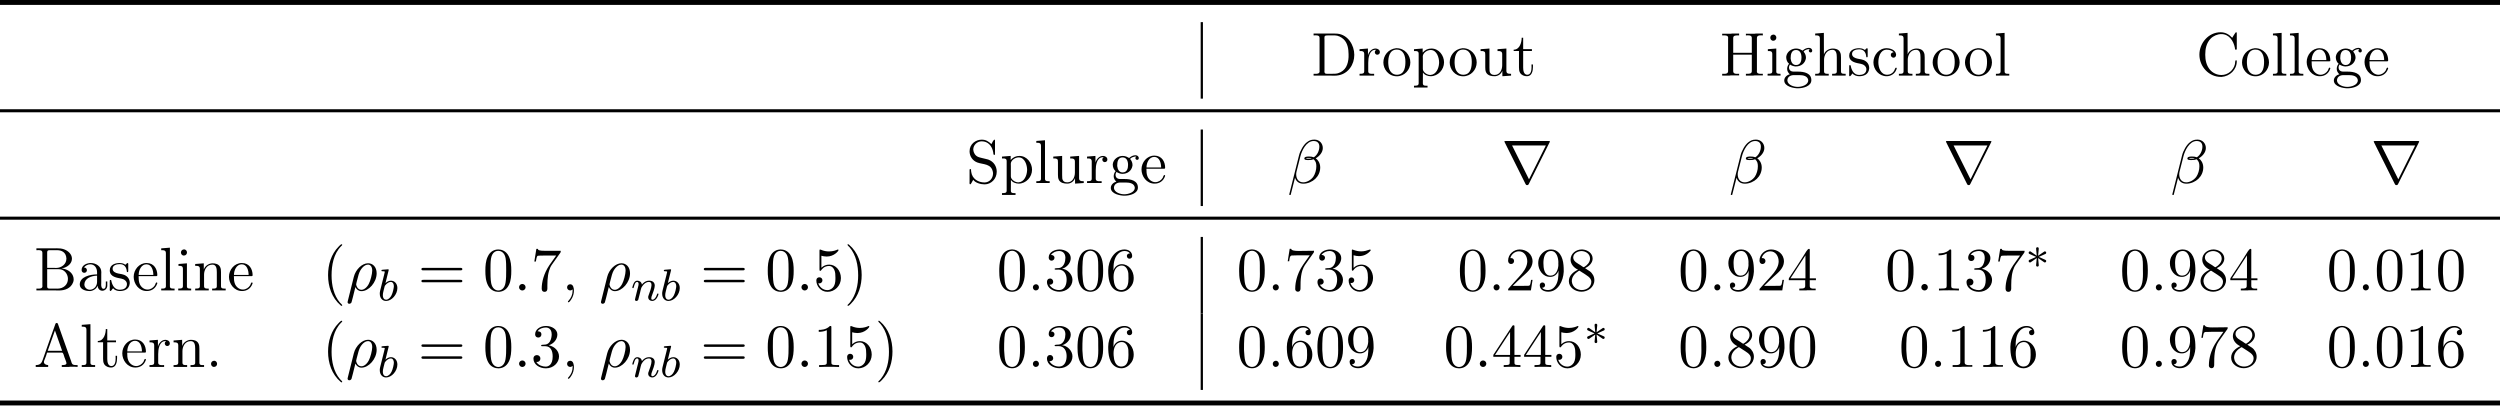
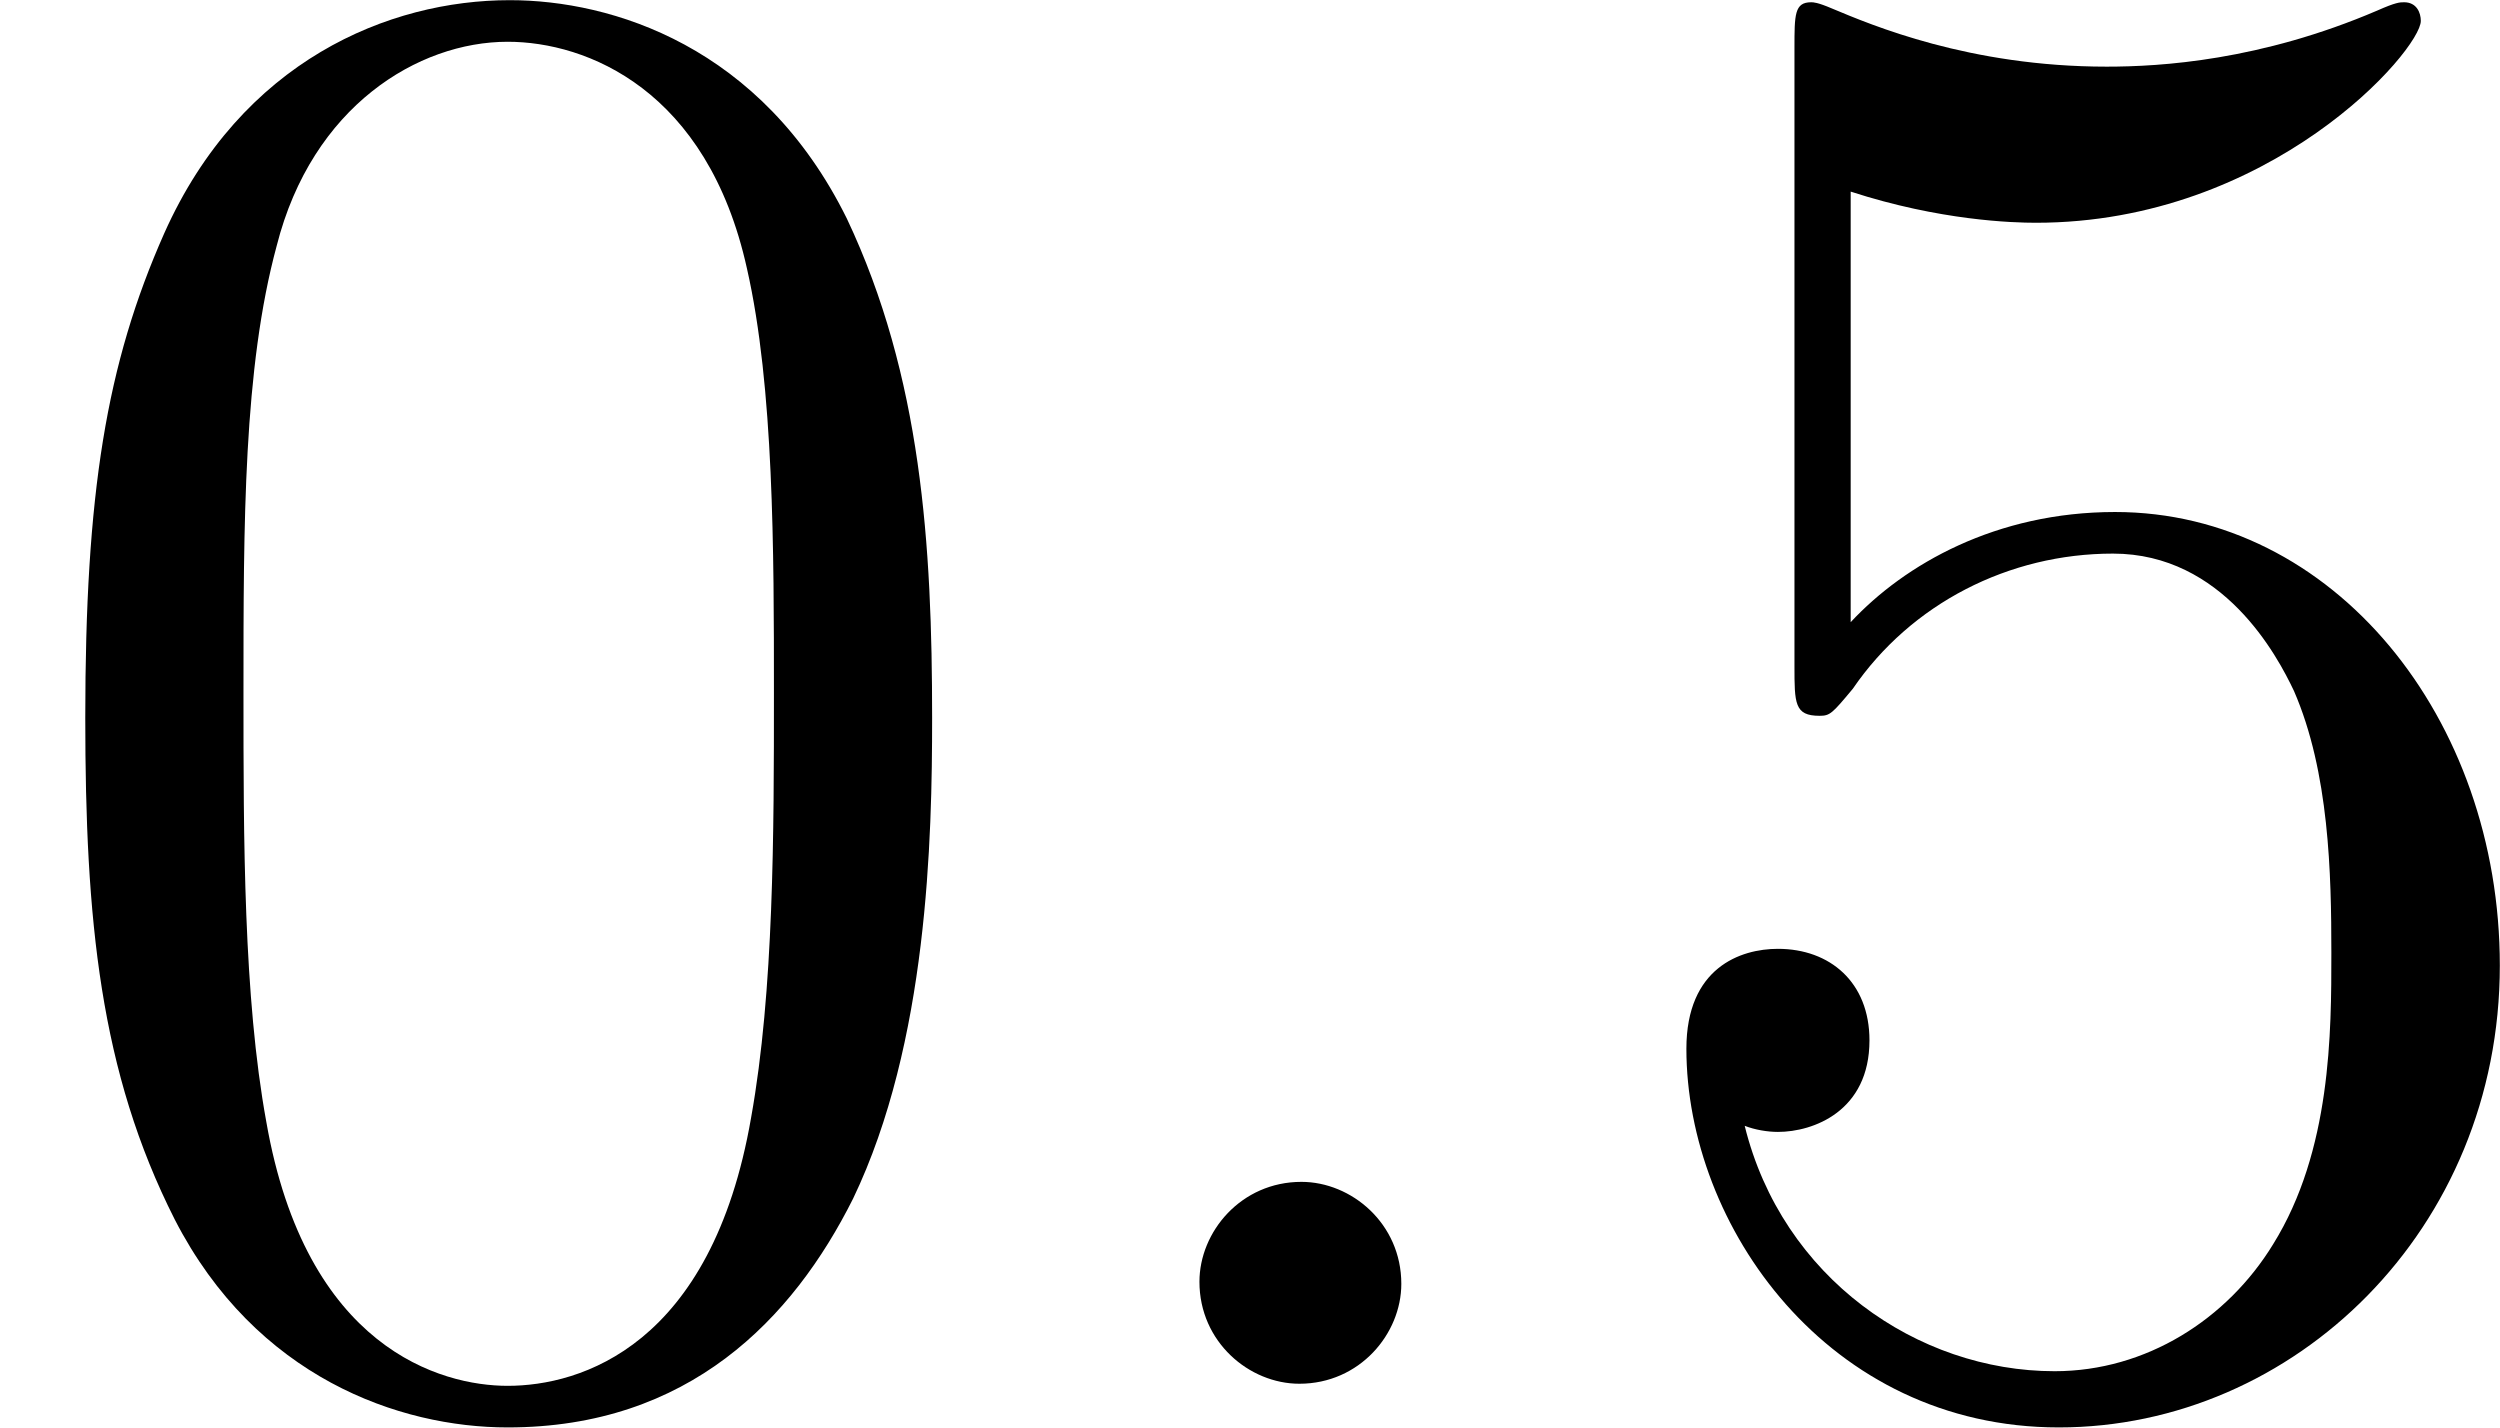
- <svg xmlns="http://www.w3.org/2000/svg" xmlns:xlink="http://www.w3.org/1999/xlink" version="1.1" width="442.786pt" height="71.809pt" viewBox="0 78.341 442.786 71.809">
+ <svg xmlns="http://www.w3.org/2000/svg" xmlns:xlink="http://www.w3.org/1999/xlink" version="1.1" width="14.365pt" height="8.201pt" viewBox="47.811 150.684 14.365 8.201">
  <defs>
-     <path id="g10-3" d="M3.292-1.052C3.363-1.004 3.387-1.004 3.427-1.004C3.555-1.004 3.666-1.108 3.666-1.251C3.666-1.403 3.587-1.435 3.467-1.49C2.933-1.737 2.742-1.825 2.351-1.985L3.284-2.407C3.347-2.431 3.499-2.503 3.563-2.527C3.642-2.574 3.666-2.654 3.666-2.726C3.666-2.821 3.618-2.973 3.379-2.973L2.232-2.192L2.343-3.371C2.359-3.507 2.343-3.706 2.112-3.706C1.969-3.706 1.857-3.587 1.881-3.475V-3.379L1.993-2.192L.933-2.925C.861-2.973 .837-2.973 .797-2.973C.669-2.973 .558-2.869 .558-2.726C.558-2.574 .638-2.542 .757-2.487C1.291-2.24 1.482-2.152 1.873-1.993L.94-1.57C.877-1.546 .725-1.474 .662-1.451C.582-1.403 .558-1.323 .558-1.251C.558-1.108 .669-1.004 .797-1.004C.861-1.004 .877-1.004 1.076-1.148L1.993-1.785L1.873-.502C1.873-.343 2.008-.271 2.112-.271S2.351-.343 2.351-.502C2.351-.582 2.319-.837 2.311-.933C2.279-1.203 2.256-1.506 2.232-1.785L3.292-1.052Z" />
-     <path id="g28-48" d="M5.018-3.491C5.018-4.364 4.964-5.236 4.582-6.044C4.08-7.091 3.185-7.265 2.727-7.265C2.073-7.265 1.276-6.982 .829-5.967C.48-5.215 .425-4.364 .425-3.491C.425-2.673 .469-1.691 .916-.862C1.385 .022 2.182 .24 2.716 .24C3.305 .24 4.135 .011 4.615-1.025C4.964-1.778 5.018-2.629 5.018-3.491ZM2.716 0C2.291 0 1.647-.273 1.451-1.32C1.331-1.975 1.331-2.978 1.331-3.622C1.331-4.32 1.331-5.04 1.418-5.629C1.625-6.927 2.444-7.025 2.716-7.025C3.076-7.025 3.796-6.829 4.004-5.749C4.113-5.138 4.113-4.309 4.113-3.622C4.113-2.804 4.113-2.062 3.993-1.364C3.829-.327 3.207 0 2.716 0Z" />
-     <path id="g28-49" d="M3.207-6.982C3.207-7.244 3.207-7.265 2.956-7.265C2.28-6.567 1.32-6.567 .971-6.567V-6.229C1.189-6.229 1.833-6.229 2.4-6.513V-.862C2.4-.469 2.367-.338 1.385-.338H1.036V0C1.418-.033 2.367-.033 2.804-.033S4.189-.033 4.571 0V-.338H4.222C3.24-.338 3.207-.458 3.207-.862V-6.982Z" />
-     <path id="g28-51" d="M3.164-3.84C4.058-4.135 4.691-4.898 4.691-5.76C4.691-6.655 3.731-7.265 2.684-7.265C1.582-7.265 .753-6.611 .753-5.782C.753-5.422 .993-5.215 1.309-5.215C1.647-5.215 1.865-5.455 1.865-5.771C1.865-6.316 1.353-6.316 1.189-6.316C1.527-6.851 2.247-6.993 2.64-6.993C3.087-6.993 3.687-6.753 3.687-5.771C3.687-5.64 3.665-5.007 3.382-4.527C3.055-4.004 2.684-3.971 2.411-3.96C2.324-3.949 2.062-3.927 1.985-3.927C1.898-3.916 1.822-3.905 1.822-3.796C1.822-3.676 1.898-3.676 2.084-3.676H2.564C3.458-3.676 3.862-2.935 3.862-1.865C3.862-.382 3.109-.065 2.629-.065C2.16-.065 1.342-.251 .96-.895C1.342-.84 1.68-1.08 1.68-1.495C1.68-1.887 1.385-2.105 1.069-2.105C.807-2.105 .458-1.953 .458-1.473C.458-.48 1.473 .24 2.662 .24C3.993 .24 4.985-.753 4.985-1.865C4.985-2.76 4.298-3.611 3.164-3.84Z" />
-     <path id="g28-52" d="M3.207-1.8V-.851C3.207-.458 3.185-.338 2.378-.338H2.149V0C2.596-.033 3.164-.033 3.622-.033S4.658-.033 5.105 0V-.338H4.876C4.069-.338 4.047-.458 4.047-.851V-1.8H5.138V-2.138H4.047V-7.102C4.047-7.32 4.047-7.385 3.873-7.385C3.775-7.385 3.742-7.385 3.655-7.255L.305-2.138V-1.8H3.207ZM3.273-2.138H.611L3.273-6.207V-2.138Z" />
-     <path id="g28-53" d="M4.898-2.193C4.898-3.491 4.004-4.582 2.825-4.582C2.302-4.582 1.833-4.407 1.44-4.025V-6.153C1.658-6.087 2.018-6.011 2.367-6.011C3.709-6.011 4.473-7.004 4.473-7.145C4.473-7.211 4.44-7.265 4.364-7.265C4.353-7.265 4.331-7.265 4.276-7.233C4.058-7.135 3.524-6.916 2.793-6.916C2.356-6.916 1.855-6.993 1.342-7.222C1.255-7.255 1.233-7.255 1.211-7.255C1.102-7.255 1.102-7.167 1.102-6.993V-3.764C1.102-3.567 1.102-3.48 1.255-3.48C1.331-3.48 1.353-3.513 1.396-3.578C1.516-3.753 1.92-4.342 2.804-4.342C3.371-4.342 3.644-3.84 3.731-3.644C3.905-3.24 3.927-2.815 3.927-2.269C3.927-1.887 3.927-1.233 3.665-.775C3.404-.349 3-.065 2.498-.065C1.702-.065 1.08-.644 .895-1.287C.927-1.276 .96-1.265 1.08-1.265C1.44-1.265 1.625-1.538 1.625-1.8S1.44-2.335 1.08-2.335C.927-2.335 .545-2.258 .545-1.756C.545-.818 1.298 .24 2.52 .24C3.785 .24 4.898-.807 4.898-2.193Z" />
-     <path id="g28-55" d="M5.193-6.644C5.291-6.775 5.291-6.796 5.291-7.025H2.64C1.309-7.025 1.287-7.167 1.244-7.375H.971L.611-5.127H.884C.916-5.302 1.015-5.989 1.156-6.12C1.233-6.185 2.084-6.185 2.225-6.185H4.484C4.364-6.011 3.502-4.822 3.262-4.462C2.28-2.989 1.92-1.473 1.92-.36C1.92-.251 1.92 .24 2.422 .24S2.924-.251 2.924-.36V-.916C2.924-1.516 2.956-2.116 3.044-2.705C3.087-2.956 3.24-3.895 3.72-4.571L5.193-6.644Z" />
-     <path id="g28-61" d="M7.495-3.567C7.658-3.567 7.865-3.567 7.865-3.785S7.658-4.004 7.505-4.004H.971C.818-4.004 .611-4.004 .611-3.785S.818-3.567 .982-3.567H7.495ZM7.505-1.451C7.658-1.451 7.865-1.451 7.865-1.669S7.658-1.887 7.495-1.887H.982C.818-1.887 .611-1.887 .611-1.669S.818-1.451 .971-1.451H7.505Z" />
-     <path id="g12-98" d="M1.945-5.292C1.953-5.308 1.977-5.412 1.977-5.42C1.977-5.46 1.945-5.531 1.849-5.531C1.817-5.531 1.57-5.507 1.387-5.491L.94-5.46C.765-5.444 .685-5.436 .685-5.292C.685-5.181 .797-5.181 .893-5.181C1.275-5.181 1.275-5.133 1.275-5.061C1.275-5.013 1.196-4.694 1.148-4.511L.454-1.737C.391-1.467 .391-1.347 .391-1.211C.391-.391 .893 .08 1.506 .08C2.487 .08 3.507-1.052 3.507-2.208C3.507-2.997 2.997-3.515 2.359-3.515C1.913-3.515 1.57-3.228 1.395-3.076L1.945-5.292ZM1.506-.143C1.219-.143 .933-.367 .933-.948C.933-1.164 .964-1.363 1.06-1.745C1.116-1.977 1.172-2.2 1.235-2.431C1.275-2.574 1.275-2.59 1.371-2.71C1.642-3.045 2-3.292 2.335-3.292C2.734-3.292 2.885-2.901 2.885-2.542C2.885-2.248 2.71-1.395 2.471-.925C2.264-.494 1.881-.143 1.506-.143Z" />
-     <path id="g12-110" d="M1.594-1.307C1.618-1.427 1.698-1.73 1.722-1.849C1.833-2.279 1.833-2.287 2.016-2.55C2.279-2.941 2.654-3.292 3.188-3.292C3.475-3.292 3.642-3.124 3.642-2.75C3.642-2.311 3.308-1.403 3.156-1.012C3.053-.749 3.053-.701 3.053-.598C3.053-.143 3.427 .08 3.77 .08C4.551 .08 4.878-1.036 4.878-1.14C4.878-1.219 4.814-1.243 4.758-1.243C4.663-1.243 4.647-1.188 4.623-1.108C4.431-.454 4.097-.143 3.794-.143C3.666-.143 3.602-.223 3.602-.406S3.666-.765 3.746-.964C3.866-1.267 4.216-2.184 4.216-2.63C4.216-3.228 3.802-3.515 3.228-3.515C2.582-3.515 2.168-3.124 1.937-2.821C1.881-3.26 1.53-3.515 1.124-3.515C.837-3.515 .638-3.332 .51-3.084C.319-2.71 .239-2.311 .239-2.295C.239-2.224 .295-2.192 .359-2.192C.462-2.192 .47-2.224 .526-2.431C.622-2.821 .765-3.292 1.1-3.292C1.307-3.292 1.355-3.092 1.355-2.917C1.355-2.774 1.315-2.622 1.251-2.359C1.235-2.295 1.116-1.825 1.084-1.714L.789-.518C.757-.399 .709-.199 .709-.167C.709 .016 .861 .08 .964 .08C1.108 .08 1.227-.016 1.283-.112C1.307-.159 1.371-.43 1.411-.598L1.594-1.307Z" />
-     <path id="g11-114" d="M8.509-7.211C8.531-7.244 8.564-7.32 8.564-7.364C8.564-7.44 8.553-7.451 8.302-7.451H.775C.524-7.451 .513-7.44 .513-7.364C.513-7.32 .545-7.244 .567-7.211L4.244 .153C4.32 .295 4.353 .36 4.538 .36S4.756 .295 4.833 .153L8.509-7.211ZM1.865-6.665H7.855L4.865-.665L1.865-6.665Z" />
-     <path id="g13-12" d="M6.273-6.207C6.273-7.025 5.673-7.702 4.789-7.702C4.156-7.702 3.851-7.527 3.469-7.244C2.869-6.807 2.269-5.749 2.062-4.92L.327 2.007C.316 2.051 .371 2.116 .458 2.116S.578 2.095 .589 2.062L1.353-.949C1.56-.295 2.04 .109 2.836 .109S4.451-.273 4.942-.753C5.465-1.255 5.815-1.953 5.815-2.76C5.815-3.545 5.411-4.113 5.018-4.385C5.651-4.745 6.273-5.422 6.273-6.207ZM4.309-4.396C4.167-4.342 4.047-4.32 3.785-4.32C3.633-4.32 3.415-4.309 3.305-4.364C3.327-4.473 3.72-4.451 3.84-4.451C4.069-4.451 4.167-4.451 4.309-4.396ZM5.662-6.458C5.662-5.695 5.247-4.909 4.68-4.571C4.385-4.68 4.167-4.702 3.84-4.702C3.611-4.702 3-4.713 3-4.353C2.989-4.047 3.556-4.08 3.753-4.08C4.156-4.08 4.32-4.091 4.647-4.222C5.062-3.829 5.116-3.491 5.127-2.989C5.149-2.356 4.887-1.538 4.582-1.113C4.156-.524 3.425-.131 2.804-.131C1.975-.131 1.56-.764 1.56-1.538C1.56-1.647 1.56-1.811 1.615-2.018L2.313-4.778C2.553-5.716 3.338-7.451 4.647-7.451C5.28-7.451 5.662-7.113 5.662-6.458Z" />
-     <path id="g13-26" d="M.36 1.887C.327 2.018 .327 2.04 .327 2.062C.327 2.225 .447 2.356 .633 2.356C.862 2.356 .993 2.16 1.015 2.127C1.069 2.029 1.418 .567 1.713-.611C1.931-.175 2.28 .12 2.793 .12C4.069 .12 5.476-1.418 5.476-3.044C5.476-4.2 4.756-4.822 3.96-4.822C2.902-4.822 1.756-3.731 1.429-2.4L.36 1.887ZM2.782-.12C2.018-.12 1.844-.993 1.844-1.091C1.844-1.135 1.898-1.353 1.931-1.495C2.236-2.716 2.345-3.109 2.585-3.545C3.055-4.342 3.6-4.582 3.938-4.582C4.342-4.582 4.691-4.265 4.691-3.513C4.691-2.913 4.375-1.691 4.08-1.156C3.72-.469 3.196-.12 2.782-.12Z" />
-     <path id="g13-58" d="M2.095-.578C2.095-.895 1.833-1.156 1.516-1.156S.938-.895 .938-.578S1.2 0 1.516 0S2.095-.262 2.095-.578Z" />
-     <path id="g27-40" d="M3.447-8.182C3.295-8.127 3.098-7.909 2.967-7.778C1.625-6.436 1.091-4.538 1.091-2.716C1.091-.698 1.745 1.287 3.327 2.64C3.371 2.673 3.436 2.727 3.502 2.727S3.6 2.673 3.6 2.629C3.6 2.509 3.305 2.28 3.185 2.138C2.084 .829 1.713-.971 1.713-2.662C1.713-4.473 2.062-6.502 3.415-7.855C3.469-7.909 3.6-7.996 3.6-8.095C3.6-8.149 3.545-8.193 3.491-8.193C3.48-8.193 3.458-8.182 3.447-8.182Z" />
-     <path id="g27-41" d="M.665-8.182C.622-8.16 .611-8.127 .611-8.095C.611-7.975 .884-7.767 .993-7.636C2.149-6.262 2.498-4.407 2.498-2.662C2.498-1.004 2.138 .742 1.08 2.073L.818 2.367C.742 2.444 .611 2.531 .611 2.629C.611 2.684 .655 2.716 .709 2.716H.742C.873 2.695 1.091 2.465 1.222 2.335C2.585 .971 3.12-.905 3.12-2.749C3.12-4.745 2.476-6.764 .884-8.105C.84-8.138 .775-8.193 .709-8.193C.698-8.193 .687-8.193 .665-8.182Z" />
-     <path id="g27-44" d="M1.931-.196C1.942-.12 1.942-.044 1.942 .033C1.942 .698 1.669 1.331 1.222 1.811C1.189 1.844 1.102 1.909 1.102 1.975C1.102 2.062 1.156 2.095 1.2 2.095C1.364 2.095 1.625 1.713 1.745 1.505C2.018 1.069 2.171 .545 2.171 .033C2.171-.393 2.073-1.102 1.505-1.102C1.156-1.102 .96-.829 .96-.545C.96-.229 1.222-.011 1.505-.011C1.68-.011 1.822-.087 1.931-.196Z" />
-     <path id="g27-46" d="M1.429-1.091C1.124-1.047 .971-.796 .971-.556C.971-.305 1.145-.011 1.495-.011C1.833-.011 2.04-.284 2.04-.556C2.04-.807 1.865-1.102 1.516-1.102C1.484-1.102 1.451-1.091 1.429-1.091Z" />
-     <path id="g27-48" d="M2.553-7.265C.502-7.08 .436-4.593 .436-3.436C.436-2.422 .535-1.2 1.211-.436C1.571-.022 2.138 .229 2.684 .229C4.331 .229 4.942-1.473 4.964-2.989C4.964-3.185 4.975-3.382 4.975-3.578C4.975-4.604 4.876-5.815 4.211-6.578C3.851-7.004 3.284-7.276 2.716-7.276C2.662-7.276 2.607-7.265 2.553-7.265ZM1.309-2.836C1.298-2.924 1.298-3.022 1.298-3.12C1.298-3.807 1.298-4.495 1.353-5.182C1.385-5.596 1.429-6.055 1.658-6.415C1.898-6.775 2.28-7.036 2.705-7.036C3.033-7.036 3.349-6.884 3.578-6.633C4.058-6.12 4.102-5.269 4.102-4.484V-3.84C4.102-3.556 4.113-3.251 4.113-2.945C4.113-1.549 3.927-.011 2.695-.011H2.651C1.309-.142 1.418-1.756 1.309-2.836Z" />
-     <path id="g27-49" d="M1.004-6.567V-6.24C1.516-6.24 1.909-6.327 2.422-6.524V-.818C2.422-.371 2.018-.338 1.625-.338H1.069V-.011H2.531L2.815-.044H4.549V-.338C4.375-.338 4.178-.327 4.004-.327C3.567-.327 3.196-.393 3.196-.807V-7.091C3.196-7.189 3.164-7.265 3.055-7.265C2.913-7.265 2.749-7.069 2.618-6.971C2.138-6.655 1.56-6.567 1.004-6.567Z" />
-     <path id="g27-50" d="M.927-5.727C1.091-6.415 1.745-6.938 2.444-6.938C3.425-6.938 3.927-6.022 3.927-5.182V-5.04C3.862-4.036 3.196-3.229 2.553-2.509C2.007-1.909 1.473-1.298 .916-.698L.687-.436C.622-.349 .535-.305 .535-.164C.535-.109 .545-.055 .545-.011H4.571L4.865-1.876H4.604C4.538-1.549 4.505-1.015 4.331-.895C4.276-.84 4.145-.829 4.015-.829H3.578C3.425-.818 3.273-.818 3.131-.818H1.353C1.931-1.396 2.52-1.964 3.131-2.52C3.884-3.196 4.811-3.938 4.865-5.062V-5.149C4.865-6.48 3.742-7.265 2.585-7.265C1.527-7.265 .535-6.415 .535-5.291C.535-4.996 .687-4.691 1.069-4.691C1.364-4.691 1.593-4.92 1.593-5.215C1.593-5.476 1.407-5.738 1.091-5.738C1.036-5.738 .982-5.727 .927-5.727Z" />
-     <path id="g27-51" d="M1.156-6.295C1.484-6.742 2.029-6.993 2.585-6.993C3.196-6.993 3.676-6.622 3.709-5.858V-5.782C3.709-5.095 3.458-4.255 2.771-4.015C2.476-3.905 1.8-4.025 1.8-3.807C1.8-3.709 1.898-3.687 1.985-3.687H2.105C2.236-3.687 2.367-3.698 2.509-3.698C3.556-3.698 3.916-2.782 3.927-1.985V-1.898C3.927-1.102 3.622-.076 2.607-.076C1.876-.076 1.233-.425 .873-1.025H.971C1.255-1.025 1.549-1.189 1.549-1.549C1.549-1.811 1.364-2.084 1.08-2.116H1.015C.6-2.116 .447-1.822 .447-1.527C.447-.338 1.68 .218 2.651 .218C3.873 .218 4.964-.676 4.964-1.887C4.964-2.88 4.015-3.807 3.12-3.84C3.24-3.895 3.371-3.938 3.491-3.993C4.135-4.32 4.658-4.975 4.658-5.749C4.658-6.742 3.578-7.265 2.684-7.265C1.833-7.265 .753-6.818 .753-5.836C.753-5.52 .96-5.28 1.255-5.28C1.516-5.28 1.778-5.476 1.778-5.782C1.778-6.142 1.495-6.295 1.156-6.295Z" />
-     <path id="g27-52" d="M.305-1.822H3.207V-.796C3.207-.36 2.836-.338 2.356-.338H2.16V-.011H3.36L3.611-.044H5.062V-.338C4.942-.338 4.811-.327 4.691-.327C4.342-.327 4.015-.382 4.015-.796V-1.822H5.105V-2.149H4.015V-7.015C4.015-7.058 4.025-7.113 4.025-7.178C4.025-7.298 3.993-7.375 3.873-7.375C3.611-7.375 3.207-6.6 2.945-6.196C2.193-4.953 1.342-3.731 .556-2.531C.415-2.313 .295-2.193 .295-2.007C.295-1.942 .305-1.876 .305-1.822ZM.6-2.149L3.251-6.218V-2.149H.6Z" />
-     <path id="g27-53" d="M.873-1.342C.927-1.331 .993-1.32 1.047-1.32C1.331-1.32 1.538-1.538 1.538-1.811C1.538-2.073 1.331-2.313 1.058-2.313C.775-2.313 .545-2.105 .545-1.778C.545-.775 1.353 .218 2.52 .218C3.829 .218 4.865-.895 4.865-2.215C4.865-3.305 4.156-4.582 2.804-4.582H2.705C2.204-4.56 1.767-4.353 1.418-4.004V-6.24C1.735-6.142 2.051-6.087 2.367-6.087C3.098-6.087 3.775-6.349 4.331-6.949C4.385-7.004 4.451-7.069 4.451-7.145V-7.167C4.44-7.222 4.385-7.255 4.331-7.255H4.309C3.785-7.069 3.316-6.927 2.76-6.927C2.28-6.927 1.844-7.025 1.407-7.189C1.353-7.211 1.287-7.244 1.233-7.255H1.211C1.156-7.255 1.124-7.211 1.113-7.156V-3.676C1.113-3.589 1.135-3.502 1.244-3.502C1.364-3.502 1.451-3.687 1.538-3.796C1.855-4.156 2.313-4.353 2.793-4.353H2.836C3.295-4.342 3.633-3.949 3.785-3.556C3.938-3.153 3.96-2.705 3.96-2.28C3.96-1.495 3.895-.622 3-.175C2.825-.098 2.651-.065 2.476-.065C1.756-.065 1.058-.644 .873-1.342Z" />
-     <path id="g27-54" d="M1.385-3.556H1.375C1.375-4.582 1.429-5.749 2.215-6.513C2.531-6.818 2.924-6.993 3.349-6.993C3.709-6.993 4.091-6.873 4.298-6.567C4.036-6.567 3.753-6.447 3.753-6.109C3.753-5.858 3.927-5.629 4.211-5.629C4.462-5.629 4.68-5.804 4.691-6.065V-6.098C4.691-6.873 4.036-7.265 3.327-7.265C1.495-7.265 .447-5.258 .447-3.567C.447-2.28 .589-.524 1.996 .076C2.236 .175 2.498 .229 2.76 .229C3.556 .229 4.167-.24 4.582-.851C4.865-1.265 4.964-1.745 4.964-2.236C4.964-3.436 4.135-4.658 2.836-4.658C2.182-4.658 1.593-4.233 1.385-3.556ZM1.396-2.378V-2.465C1.396-3.305 1.724-4.418 2.869-4.418C3.611-4.418 3.96-3.6 4.015-3.011C4.036-2.716 4.036-2.422 4.036-2.127C4.036-1.385 3.971-.076 2.716-.076H2.651C1.691-.164 1.462-1.222 1.407-2.051C1.407-2.16 1.407-2.269 1.396-2.378Z" />
-     <path id="g27-55" d="M.949-7.385L.6-5.171H.862C.949-5.673 .927-6.207 1.396-6.207H1.68C1.931-6.207 2.193-6.229 2.444-6.229H4.505C4.004-5.498 3.447-4.8 2.989-4.025C2.335-2.902 1.931-1.593 1.931-.305V-.185C1.964 .055 2.171 .218 2.411 .218C2.727 .218 2.869-.033 2.869-.349V-.513C2.869-1.822 2.891-3.338 3.633-4.484C4.091-5.193 4.636-5.858 5.105-6.567C5.193-6.676 5.258-6.753 5.258-6.905V-7.036C4.331-7.036 3.655-7.004 2.52-7.004C1.887-7.004 1.244-7.069 1.211-7.385H.949Z" />
-     <path id="g27-56" d="M2.062-3.687V-3.676C1.244-3.305 .447-2.651 .447-1.658C.447-.524 1.571 .218 2.684 .218C3.775 .218 4.964-.535 4.964-1.833C4.964-2.465 4.636-3.055 4.124-3.425C3.862-3.611 3.567-3.753 3.316-3.96C3.971-4.233 4.658-4.865 4.658-5.64C4.658-6.589 3.796-7.2 2.847-7.265H2.716C1.735-7.265 .753-6.556 .753-5.465C.753-4.691 1.32-4.025 2.062-3.687ZM.982-1.538C.982-1.582 .971-1.636 .971-1.68C.971-2.465 1.538-3.044 2.149-3.436C2.193-3.458 2.247-3.502 2.302-3.502S2.433-3.436 2.487-3.404L2.945-3.109C3.502-2.727 4.429-2.302 4.429-1.56C4.429-.622 3.589-.076 2.738-.076C1.909-.076 1.091-.6 .982-1.538ZM1.222-5.76V-5.858C1.222-6.6 2.073-6.982 2.673-6.982C3.36-6.982 4.2-6.545 4.2-5.64C4.2-5.018 3.676-4.451 3.207-4.189C3.164-4.156 3.12-4.124 3.076-4.124C2.945-4.145 2.705-4.353 2.52-4.473C1.985-4.822 1.309-5.095 1.222-5.76Z" />
-     <path id="g27-57" d="M4.025-3.513H4.036C4.036-2.553 4.025-1.473 3.382-.687C3.098-.327 2.695-.076 2.204-.076C1.822-.076 1.375-.164 1.124-.48C1.396-.48 1.658-.622 1.658-.938C1.658-1.178 1.495-1.418 1.189-1.418C.949-1.418 .742-1.244 .72-.993V-.927C.72-.153 1.462 .218 2.225 .218C3.993 .218 4.876-1.724 4.964-3.316V-3.513C4.964-4.767 4.822-6.447 3.535-7.091C3.284-7.211 3-7.265 2.716-7.265C1.931-7.265 1.265-6.84 .829-6.196C.545-5.782 .447-5.302 .447-4.811C.447-3.644 1.255-2.411 2.531-2.411H2.629C3.262-2.411 3.873-2.891 4.025-3.513ZM4.004-4.855C4.004-4.735 4.015-4.604 4.015-4.484C3.971-3.731 3.633-2.629 2.629-2.629C1.495-2.629 1.364-3.971 1.364-4.865C1.364-5.738 1.582-6.993 2.727-6.993C3.775-6.993 4.015-5.618 4.015-4.975C4.015-4.931 4.004-4.898 4.004-4.855Z" />
-     <path id="g27-65" d="M.349-.338V-.011H2.553V-.338C2.247-.338 1.8-.502 1.8-.873V-.895C1.8-1.058 1.909-1.255 1.964-1.418C2.105-1.778 2.28-2.193 2.356-2.542H5.029C5.236-2.542 5.345-1.985 5.444-1.702C5.553-1.375 5.793-.895 5.793-.665C5.793-.338 5.269-.338 4.964-.338V-.011H6.218L6.458-.044H7.233L7.767-.011V-.338H7.484C7.255-.338 7.015-.36 6.862-.491C6.72-.633 6.676-.851 6.622-1.025C6.044-2.629 5.465-4.233 4.909-5.847L4.287-7.615C4.233-7.735 4.2-7.8 4.058-7.8C3.84-7.8 3.818-7.56 3.742-7.364C3-5.324 2.302-3.284 1.571-1.222C1.396-.775 1.222-.338 .349-.338ZM2.476-2.869L3.753-6.469L5.029-2.869H2.476Z" />
-     <path id="g27-66" d="M.469-7.462V-7.135C.6-7.135 .731-7.145 .851-7.145C1.222-7.145 1.527-7.091 1.527-6.655V-.982C1.527-.916 1.538-.84 1.538-.775C1.538-.382 1.178-.327 .829-.327C.698-.327 .578-.338 .469-.338V-.011H3.829C4.036-.011 4.255 0 4.473 0C5.433 0 6.578-.327 6.993-1.495C7.036-1.636 7.069-1.789 7.069-1.942C7.069-2.88 6.382-3.502 5.596-3.764C5.389-3.84 5.171-3.895 4.953-3.895C5.095-3.971 5.28-3.982 5.433-4.036C6.142-4.287 6.764-4.865 6.764-5.64C6.764-6.447 6.065-7.036 5.378-7.287C4.964-7.44 4.527-7.473 4.091-7.473C3.884-7.473 3.676-7.462 3.469-7.462H.469ZM2.378-3.775H4.265C4.56-3.775 4.855-3.753 5.116-3.622C5.716-3.327 6.055-2.684 6.055-2.04C6.055-1.036 5.258-.327 4.2-.327C4.015-.327 3.829-.338 3.644-.338H2.793C2.575-.338 2.378-.382 2.378-.676V-3.775ZM2.378-4.004V-6.753C2.378-7.069 2.542-7.135 2.782-7.135H4.156C4.909-7.135 5.716-6.785 5.782-5.695V-5.618C5.782-4.658 4.909-3.993 3.971-3.993C3.851-3.993 3.731-4.004 3.611-4.004H2.378Z" />
-     <path id="g27-67" d="M6.415-6.709C5.869-7.298 5.215-7.691 4.353-7.691C2.236-7.691 .6-5.804 .6-3.72C.6-1.625 2.258 .218 4.407 .218H4.538C5.978 .109 7.222-1.058 7.222-2.542C7.222-2.662 7.189-2.738 7.091-2.738C6.895-2.738 6.949-2.269 6.895-2.051C6.633-.938 5.651-.12 4.505-.12C3.731-.12 2.978-.458 2.465-1.058C1.833-1.811 1.636-2.771 1.636-3.72C1.636-4.745 1.833-5.782 2.596-6.567C3.065-7.047 3.796-7.364 4.484-7.364C5.88-7.364 6.655-6.131 6.884-4.931C6.895-4.8 6.884-4.593 7.058-4.593C7.2-4.593 7.222-4.669 7.222-4.767V-7.527C7.222-7.582 7.211-7.691 7.113-7.691S6.949-7.56 6.905-7.495C6.742-7.233 6.556-6.982 6.415-6.709Z" />
-     <path id="g27-68" d="M.458-7.462V-7.135C.589-7.135 .72-7.145 .84-7.145C1.211-7.145 1.516-7.091 1.516-6.655V-.982C1.516-.916 1.527-.84 1.527-.775C1.527-.382 1.167-.327 .818-.327C.687-.327 .567-.338 .458-.338V-.011H3.469C3.698-.011 3.927 0 4.167 0C5.215 0 6.207-.393 6.905-1.331C7.418-2.007 7.669-2.847 7.669-3.687C7.669-5.378 6.567-7.255 4.68-7.44C4.505-7.462 4.32-7.462 4.145-7.462H.458ZM6.655-3.818V-3.284C6.589-2.062 6.175-.851 4.767-.425C4.451-.338 4.124-.338 3.796-.338H2.825C2.607-.338 2.378-.36 2.378-.731C2.378-.807 2.389-.873 2.389-.938V-6.338C2.389-6.436 2.378-6.545 2.378-6.655C2.378-7.025 2.422-7.135 3.033-7.135H4.222C4.778-7.135 5.378-6.829 5.793-6.436C6.491-5.76 6.644-4.745 6.655-3.818Z" />
-     <path id="g27-72" d="M.458-7.429V-7.135H.818C1.178-7.135 1.516-7.091 1.516-6.698C1.516-6.633 1.505-6.556 1.505-6.491V-.818C1.505-.382 1.156-.327 .807-.327C.687-.327 .567-.338 .458-.338V-.011H1.702L1.964-.044H3.458V-.338C3.338-.338 3.207-.327 3.076-.327C2.727-.327 2.411-.393 2.411-.818V-3.72H5.705V-.818C5.705-.371 5.356-.338 4.898-.338H4.658V-.011H5.902L6.164-.044H7.658V-.338C7.538-.338 7.418-.327 7.298-.327C6.938-.327 6.6-.382 6.6-.775C6.6-.84 6.611-.916 6.611-.982V-6.655C6.611-7.091 6.96-7.145 7.309-7.145C7.429-7.145 7.549-7.135 7.658-7.135V-7.462H6.415L6.164-7.429H4.658V-7.135C4.789-7.135 4.92-7.145 5.051-7.145C5.4-7.145 5.705-7.08 5.705-6.665V-4.047H2.411V-6.665C2.411-7.102 2.771-7.135 3.218-7.135H3.458V-7.462H2.215L1.953-7.429H.458Z" />
-     <path id="g27-83" d="M1.255-.578C1.636-.011 2.618 .229 3.262 .229C4.418 .229 5.411-.742 5.411-2.018C5.411-2.956 4.887-3.818 3.905-4.167C3.764-4.211 3.622-4.233 3.48-4.276L2.705-4.462C2.509-4.516 2.302-4.549 2.116-4.636C1.604-4.855 1.298-5.356 1.255-5.902V-5.945C1.255-6.731 1.931-7.396 2.749-7.396C3.905-7.396 4.604-6.535 4.789-5.444C4.822-5.291 4.789-4.985 4.975-4.985C5.062-4.985 5.105-5.051 5.105-5.138V-7.516C5.105-7.593 5.095-7.691 4.996-7.691C4.876-7.691 4.582-7.167 4.473-6.905C3.916-7.396 3.502-7.691 2.749-7.691C1.724-7.691 .6-6.949 .6-5.629C.6-4.745 1.135-3.971 1.953-3.655C2.989-3.251 4.549-3.513 4.756-1.8V-1.702C4.756-.851 4.135-.109 3.24-.109C2.16-.109 1.058-.731 .895-1.975C.873-2.073 .873-2.16 .862-2.258V-2.389C.851-2.455 .796-2.487 .731-2.487C.633-2.487 .6-2.422 .6-2.324V-.218C.6-.153 .589-.087 .589-.022C.589 .076 .6 .218 .731 .218C.884 .185 1.069-.327 1.255-.578Z" />
-     <path id="g27-97" d="M1.189-4.058C1.473-4.407 1.876-4.636 2.335-4.636C3.12-4.636 3.535-3.96 3.535-3.207V-2.847C2.291-2.847 .469-2.433 .469-1.047C.469-.229 1.429 .098 2.193 .098H2.335C2.869 .055 3.469-.338 3.611-.84H3.622C3.655-.393 3.96 .044 4.462 .044C4.931 .044 5.302-.327 5.345-.796V-1.593H5.084V-1.047C5.084-.753 5.04-.295 4.68-.295C4.342-.295 4.265-.731 4.265-1.004C4.265-1.124 4.276-1.255 4.276-1.375V-2.88C4.276-3 4.287-3.131 4.287-3.262C4.287-4.276 3.327-4.865 2.422-4.865C1.735-4.865 .796-4.495 .796-3.633C.796-3.338 .982-3.131 1.265-3.131C1.527-3.131 1.735-3.327 1.735-3.6C1.735-3.851 1.538-4.069 1.265-4.069C1.244-4.069 1.211-4.058 1.189-4.058ZM3.535-2.629V-1.538C3.535-.775 3.022-.175 2.302-.131H2.258C1.745-.131 1.287-.535 1.287-1.058V-1.113C1.353-2.171 2.509-2.596 3.535-2.629Z" />
-     <path id="g27-99" d="M3.949-4.135C3.676-4.135 3.447-3.96 3.447-3.676C3.447-3.425 3.655-3.185 3.916-3.185S4.385-3.393 4.385-3.687V-3.775C4.276-4.604 3.305-4.865 2.695-4.865C1.353-4.865 .371-3.633 .371-2.356S1.364 .098 2.716 .098C3.425 .098 4.145-.305 4.429-1.069C4.462-1.135 4.495-1.222 4.495-1.298V-1.342C4.473-1.396 4.429-1.418 4.375-1.418C4.2-1.418 4.135-.971 4.004-.807C3.742-.404 3.295-.164 2.815-.164C1.658-.164 1.244-1.418 1.244-2.367C1.244-3.262 1.549-4.527 2.651-4.604H2.738C3.142-4.604 3.665-4.484 3.949-4.135Z" />
-     <path id="g27-101" d="M1.189-2.542H4.342C4.451-2.542 4.505-2.596 4.505-2.705C4.505-3.785 3.927-4.865 2.596-4.865C1.276-4.865 .316-3.676 .316-2.422C.316-1.233 1.178 .098 2.64 .098C3.469 .098 4.167-.338 4.473-1.189C4.484-1.233 4.505-1.265 4.505-1.309C4.505-1.375 4.44-1.429 4.385-1.429C4.211-1.429 4.145-1.058 4.08-.938C3.807-.48 3.305-.164 2.771-.164C2.16-.164 1.625-.589 1.385-1.145C1.2-1.582 1.189-2.073 1.189-2.542ZM1.2-2.76C1.2-3.611 1.669-4.636 2.575-4.636C3.513-4.636 3.796-3.545 3.796-2.76H1.2Z" />
-     <path id="g27-103" d="M1.156-2.116V-2.105C.938-1.887 .818-1.505 .818-1.211C.818-.807 1.004-.524 1.287-.24C.785-.142 .305 .316 .305 .84C.305 1.975 2.073 2.236 2.716 2.236C3.687 2.236 5.105 1.855 5.105 .796C5.105-.436 3.862-.72 2.727-.72H1.975C1.429-.72 1.145-1.015 1.145-1.473C1.145-1.669 1.244-1.822 1.309-1.975C1.615-1.789 1.931-1.658 2.291-1.636H2.378C3.251-1.636 4.004-2.171 4.145-3.098V-3.207C4.145-3.567 4.015-3.916 3.785-4.189C3.764-4.222 3.742-4.244 3.742-4.276V-4.298C3.884-4.516 4.385-4.702 4.702-4.702C4.745-4.702 4.778-4.691 4.822-4.691C4.745-4.625 4.68-4.56 4.658-4.462V-4.418C4.658-4.244 4.8-4.113 4.964-4.113C5.171-4.113 5.258-4.265 5.258-4.418C5.258-4.767 4.942-4.931 4.68-4.931C4.309-4.931 3.938-4.767 3.655-4.527C3.622-4.495 3.589-4.451 3.545-4.451H3.535C3.469-4.451 3.251-4.636 3.087-4.68C2.869-4.767 2.64-4.811 2.411-4.811C1.571-4.811 .753-4.222 .655-3.36V-3.251C.655-2.836 .818-2.378 1.156-2.116ZM.862 .916V.829C.862 .229 1.396-.098 1.975-.098H3.011C3.611-.098 4.44 .044 4.549 .764V.84C4.549 1.658 3.382 1.985 2.695 1.985C1.975 1.985 .971 1.658 .862 .916ZM1.44-3.011V-3.142C1.44-3.731 1.571-4.549 2.389-4.549C3.098-4.549 3.36-3.916 3.36-3.218C3.36-2.673 3.218-1.887 2.4-1.887C1.778-1.887 1.516-2.4 1.44-3.011Z" />
-     <path id="g27-104" d="M.36-7.462V-7.135H.556C.905-7.135 1.189-7.091 1.189-6.589V-.785C1.189-.382 .916-.338 .633-.338H.36V-.011H2.76V-.338H2.509C2.193-.338 1.931-.382 1.931-.785V-2.815C1.931-3.6 2.367-4.582 3.404-4.582C4.102-4.582 4.189-3.884 4.189-3.24V-.753C4.189-.371 3.895-.338 3.6-.338H3.36V-.011H5.76V-.338H5.509C5.215-.338 4.931-.349 4.931-.775V-3.218C4.931-3.556 4.92-3.916 4.735-4.222C4.484-4.658 3.982-4.811 3.48-4.811C2.815-4.811 2.084-4.385 1.909-3.753L1.898-7.582L.36-7.462Z" />
-     <path id="g27-105" d="M.415-4.691V-4.364H.589C.938-4.364 1.2-4.309 1.2-3.818V-.796C1.2-.36 .927-.338 .371-.338V-.011H2.662V-.338H2.487C2.193-.338 1.909-.371 1.909-.72V-4.811L.415-4.691ZM1.309-7.265C1.004-7.222 .851-6.971 .851-6.731C.851-6.48 1.025-6.185 1.375-6.185C1.713-6.185 1.92-6.458 1.92-6.731C1.92-6.982 1.745-7.276 1.396-7.276C1.364-7.276 1.331-7.265 1.309-7.265Z" />
-     <path id="g27-108" d="M.371-7.462V-7.135H.567C.916-7.135 1.2-7.091 1.2-6.578V-.775C1.2-.371 .905-.338 .589-.338H.371V-.011H2.738V-.338H2.487C2.182-.338 1.909-.371 1.909-.764V-7.582L.371-7.462Z" />
-     <path id="g27-110" d="M.36-4.691V-4.364H.535C.862-4.364 1.189-4.331 1.189-3.818V-.796C1.189-.349 .884-.338 .425-.338H.36V-.011H2.76V-.338H2.509C2.193-.338 1.931-.382 1.931-.785V-2.815C1.931-3.6 2.367-4.582 3.404-4.582C4.102-4.582 4.189-3.884 4.189-3.24V-.753C4.189-.371 3.895-.338 3.6-.338H3.36V-.011H5.76V-.338H5.509C5.215-.338 4.931-.349 4.931-.764V-3.229C4.931-3.556 4.92-3.895 4.756-4.189C4.495-4.68 3.949-4.811 3.436-4.811C2.749-4.811 2.073-4.32 1.887-3.709L1.876-4.811L.36-4.691Z" />
-     <path id="g27-111" d="M2.553-4.865C1.156-4.702 .316-3.567 .316-2.335C.316-1.178 1.211 .109 2.705 .109C4.069 .109 5.095-1.058 5.095-2.345S4.124-4.865 2.662-4.865H2.553ZM1.189-2.095C1.178-2.182 1.178-2.28 1.178-2.367C1.178-3.229 1.375-4.625 2.705-4.625C3.84-4.625 4.222-3.545 4.222-2.498C4.222-1.615 4.113-.229 2.771-.164H2.705C1.822-.164 1.298-.916 1.222-1.767C1.2-1.876 1.2-1.985 1.189-2.095Z" />
-     <path id="g27-112" d="M.316-4.691V-4.364H.545C.862-4.364 1.145-4.32 1.145-3.884V1.32C1.145 1.767 .84 1.778 .316 1.778V2.105H2.716V1.778H2.465C2.149 1.778 1.887 1.735 1.887 1.342L1.898-.578C2.138-.131 2.782 .098 3.262 .098C4.582 .098 5.64-1.069 5.64-2.367C5.64-3.567 4.735-4.811 3.404-4.811C2.793-4.811 2.291-4.582 1.855-4.091V-4.811L.316-4.691ZM4.756-2.171C4.713-1.342 4.265-.207 3.262-.131H3.164C2.64-.131 1.887-.622 1.887-1.178V-3C1.887-3.142 1.876-3.273 1.876-3.415C1.876-4.004 2.607-4.549 3.273-4.549C4.385-4.549 4.767-3.142 4.767-2.345C4.767-2.291 4.767-2.225 4.756-2.171Z" />
-     <path id="g27-114" d="M.316-4.691V-4.364H.491C.818-4.364 1.145-4.331 1.145-3.818V-.796C1.145-.349 .84-.338 .382-.338H.316V-.011H2.902V-.338C2.782-.338 2.651-.327 2.52-.327C2.171-.327 1.855-.382 1.855-.785V-2.269C1.855-3.12 2.029-4.582 3.131-4.582C3.175-4.582 3.218-4.571 3.273-4.571V-4.56C3.109-4.495 3.022-4.32 3.022-4.156C3.022-3.927 3.196-3.731 3.425-3.709C3.731-3.709 3.916-3.905 3.916-4.167C3.916-4.593 3.502-4.811 3.142-4.811C2.455-4.811 1.942-4.189 1.811-3.622L1.8-4.811L.316-4.691Z" />
-     <path id="g27-115" d="M.96-.404C1.145-.076 1.713 .098 2.105 .098C2.88 .098 3.818-.153 3.905-1.309C3.905-2.029 3.513-2.52 2.902-2.771C2.64-2.88 2.345-2.913 2.073-2.967L1.844-3.011C1.418-3.098 .862-3.316 .862-3.851C.862-4.484 1.582-4.669 2.116-4.669C2.913-4.669 3.284-4.178 3.371-3.458C3.371-3.36 3.371-3.251 3.502-3.251C3.622-3.251 3.633-3.36 3.633-3.458V-4.735C3.633-4.789 3.589-4.865 3.524-4.865C3.338-4.865 3.24-4.571 3.131-4.571H3.12C3.055-4.582 2.978-4.647 2.924-4.68C2.684-4.811 2.4-4.865 2.127-4.865C1.462-4.865 .36-4.647 .36-3.556C.36-2.378 1.669-2.258 2.433-2.095C2.902-2.007 3.393-1.669 3.404-1.145C3.404-.349 2.705-.131 2.138-.131C1.276-.131 .873-.796 .676-1.527C.644-1.647 .665-1.876 .491-1.876C.415-1.876 .36-1.833 .36-1.745V-.305C.36-.251 .349-.185 .349-.12C.349-.033 .371 .098 .48 .098C.644 .076 .785-.262 .96-.404Z" />
-     <path id="g27-116" d="M1.615-6.72C1.615-5.978 1.309-4.604 .196-4.604V-4.375H1.135V-1.473C1.135-1.145 1.156-.818 1.32-.524C1.571-.087 2.073 .098 2.553 .098C3.425 .098 3.611-.862 3.611-1.56V-1.985H3.349C3.349-1.822 3.36-1.658 3.36-1.495C3.36-.982 3.251-.164 2.607-.164C1.985-.164 1.876-.916 1.876-1.429V-4.375H3.425V-4.702H1.876V-6.72H1.615Z" />
-     <path id="g27-117" d="M.36-4.691V-4.364H.502C.775-4.364 1.113-4.342 1.167-4.036C1.189-3.916 1.189-3.796 1.189-3.676V-1.484C1.189-1.167 1.2-.851 1.353-.556C1.647-.011 2.28 .098 2.847 .098C3.447 .098 4.004-.284 4.211-.873L4.222 .098L5.76-.011V-.338H5.607C5.269-.338 4.931-.371 4.931-.862V-4.811L3.36-4.691V-4.364H3.447C3.829-4.364 4.189-4.342 4.189-3.818V-1.844C4.189-1.047 3.785-.131 2.847-.131C2.422-.131 2.051-.273 1.953-.818C1.931-1.025 1.931-1.233 1.931-1.44V-4.811L1.385-4.767L.36-4.691Z" />
+     <path id="g16-58" d="M2.2-.574C2.2-.921 1.913-1.16 1.626-1.16C1.279-1.16 1.04-.873 1.04-.586C1.04-.239 1.327 0 1.614 0C1.961 0 2.2-.287 2.2-.574Z" />
+     <path id="g25-48" d="M5.356-3.826C5.356-4.818 5.296-5.786 4.866-6.695C4.376-7.687 3.515-7.95 2.929-7.95C2.236-7.95 1.387-7.603 .944-6.611C.61-5.858 .49-5.117 .49-3.826C.49-2.666 .574-1.793 1.004-.944C1.47-.036 2.295 .251 2.917 .251C3.957 .251 4.555-.371 4.902-1.064C5.332-1.961 5.356-3.132 5.356-3.826ZM2.917 .012C2.534 .012 1.757-.203 1.53-1.506C1.399-2.224 1.399-3.132 1.399-3.969C1.399-4.949 1.399-5.834 1.59-6.539C1.793-7.34 2.403-7.711 2.917-7.711C3.371-7.711 4.065-7.436 4.292-6.408C4.447-5.727 4.447-4.782 4.447-3.969C4.447-3.168 4.447-2.26 4.316-1.53C4.089-.215 3.335 .012 2.917 .012Z" />
+     <path id="g25-53" d="M1.53-6.85C2.044-6.683 2.463-6.671 2.594-6.671C3.945-6.671 4.806-7.663 4.806-7.831C4.806-7.878 4.782-7.938 4.71-7.938C4.686-7.938 4.663-7.938 4.555-7.89C3.885-7.603 3.312-7.568 3.001-7.568C2.212-7.568 1.65-7.807 1.423-7.902C1.339-7.938 1.315-7.938 1.303-7.938C1.207-7.938 1.207-7.867 1.207-7.675V-4.125C1.207-3.909 1.207-3.838 1.351-3.838C1.411-3.838 1.423-3.85 1.542-3.993C1.877-4.483 2.439-4.77 3.037-4.77C3.67-4.77 3.981-4.184 4.077-3.981C4.28-3.515 4.292-2.929 4.292-2.475S4.292-1.339 3.957-.801C3.694-.371 3.228-.072 2.702-.072C1.913-.072 1.136-.61 .921-1.482C.98-1.459 1.052-1.447 1.112-1.447C1.315-1.447 1.638-1.566 1.638-1.973C1.638-2.307 1.411-2.499 1.112-2.499C.897-2.499 .586-2.391 .586-1.925C.586-.909 1.399 .251 2.726 .251C4.077 .251 5.26-.885 5.26-2.403C5.26-3.826 4.304-5.009 3.049-5.009C2.367-5.009 1.841-4.71 1.53-4.376V-6.85Z" />
  </defs>
  <g id="page1">
-     <rect x="0" y="78.341" height=".868" width="442.786" />
-     <rect x="212.658" y="82.261" height="13.549" width=".399" />
-     <use x="232.196" y="91.745" xlink:href="#g27-68" />
-     <use x="240.479" y="91.745" xlink:href="#g27-114" />
-     <use x="244.698" y="91.745" xlink:href="#g27-111" />
-     <use x="250.121" y="91.745" xlink:href="#g27-112" />
-     <use x="256.448" y="91.745" xlink:href="#g27-111" />
-     <use x="261.872" y="91.745" xlink:href="#g27-117" />
-     <use x="267.898" y="91.745" xlink:href="#g27-116" />
-     <use x="304.565" y="91.745" xlink:href="#g27-72" />
-     <use x="312.696" y="91.745" xlink:href="#g27-105" />
-     <use x="315.711" y="91.745" xlink:href="#g27-103" />
-     <use x="321.134" y="91.745" xlink:href="#g27-104" />
-     <use x="327.16" y="91.745" xlink:href="#g27-115" />
-     <use x="331.439" y="91.745" xlink:href="#g27-99" />
-     <use x="335.96" y="91.745" xlink:href="#g27-104" />
-     <use x="341.985" y="91.745" xlink:href="#g27-111" />
-     <use x="347.71" y="91.745" xlink:href="#g27-111" />
-     <use x="353.134" y="91.745" xlink:href="#g27-108" />
-     <use x="388.945" y="91.745" xlink:href="#g27-67" />
-     <use x="396.778" y="91.745" xlink:href="#g27-111" />
-     <use x="402.201" y="91.745" xlink:href="#g27-108" />
-     <use x="405.216" y="91.745" xlink:href="#g27-108" />
-     <use x="408.231" y="91.745" xlink:href="#g27-101" />
-     <use x="413.052" y="91.745" xlink:href="#g27-103" />
-     <use x="418.476" y="91.745" xlink:href="#g27-101" />
-     <rect x="0" y="97.688" height=".542" width="442.786" />
-     <use x="171.124" y="110.767" xlink:href="#g27-83" />
-     <use x="177.15" y="110.767" xlink:href="#g27-112" />
-     <use x="183.175" y="110.767" xlink:href="#g27-108" />
-     <use x="186.19" y="110.767" xlink:href="#g27-117" />
-     <use x="192.216" y="110.767" xlink:href="#g27-114" />
-     <use x="196.435" y="110.767" xlink:href="#g27-103" />
-     <use x="201.859" y="110.767" xlink:href="#g27-101" />
-     <rect x="212.658" y="101.283" height="13.549" width=".399" />
-     <use x="228.015" y="110.767" xlink:href="#g13-12" />
-     <use x="265.943" y="110.767" xlink:href="#g11-114" />
-     <use x="306.216" y="110.767" xlink:href="#g13-12" />
-     <use x="344.144" y="110.767" xlink:href="#g11-114" />
-     <use x="384.416" y="110.767" xlink:href="#g13-12" />
-     <use x="419.908" y="110.767" xlink:href="#g11-114" />
-     <rect x="0" y="116.711" height=".542" width="442.786" />
-     <use x="5.978" y="129.79" xlink:href="#g27-66" />
-     <use x="13.658" y="129.79" xlink:href="#g27-97" />
-     <use x="19.082" y="129.79" xlink:href="#g27-115" />
-     <use x="23.361" y="129.79" xlink:href="#g27-101" />
-     <use x="28.182" y="129.79" xlink:href="#g27-108" />
-     <use x="31.197" y="129.79" xlink:href="#g27-105" />
-     <use x="34.212" y="129.79" xlink:href="#g27-110" />
-     <use x="40.238" y="129.79" xlink:href="#g27-101" />
-     <use x="57.014" y="129.79" xlink:href="#g27-40" />
-     <use x="61.234" y="129.79" xlink:href="#g13-26" />
-     <use x="66.874" y="131.567" xlink:href="#g12-98" />
-     <use x="74.025" y="129.79" xlink:href="#g28-61" />
-     <use x="85.54" y="129.79" xlink:href="#g28-48" />
-     <use x="90.994" y="129.79" xlink:href="#g13-58" />
-     <use x="94.025" y="129.79" xlink:href="#g28-55" />
-     <use x="99.479" y="129.79" xlink:href="#g27-44" />
-     <use x="106.111" y="129.79" xlink:href="#g13-26" />
-     <use x="111.751" y="131.567" xlink:href="#g12-110" />
-     <use x="116.889" y="131.567" xlink:href="#g12-98" />
-     <use x="124.04" y="129.79" xlink:href="#g28-61" />
-     <use x="135.555" y="129.79" xlink:href="#g28-48" />
-     <use x="141.01" y="129.79" xlink:href="#g13-58" />
-     <use x="144.04" y="129.79" xlink:href="#g28-53" />
-     <use x="149.495" y="129.79" xlink:href="#g27-41" />
-     <use x="176.547" y="129.79" xlink:href="#g27-48" />
-     <use x="181.971" y="129.79" xlink:href="#g27-46" />
-     <use x="184.986" y="129.79" xlink:href="#g27-51" />
-     <use x="190.409" y="129.79" xlink:href="#g27-48" />
-     <use x="195.833" y="129.79" xlink:href="#g27-54" />
-     <rect x="212.658" y="120.305" height="13.549" width=".399" />
-     <use x="219.034" y="129.79" xlink:href="#g27-48" />
-     <use x="224.457" y="129.79" xlink:href="#g27-46" />
-     <use x="227.472" y="129.79" xlink:href="#g27-55" />
-     <use x="232.896" y="129.79" xlink:href="#g27-51" />
-     <use x="238.319" y="129.79" xlink:href="#g27-53" />
-     <use x="258.134" y="129.79" xlink:href="#g27-48" />
-     <use x="263.558" y="129.79" xlink:href="#g27-46" />
-     <use x="266.572" y="129.79" xlink:href="#g27-50" />
-     <use x="271.996" y="129.79" xlink:href="#g27-57" />
-     <use x="277.42" y="129.79" xlink:href="#g27-56" />
-     <use x="297.234" y="129.79" xlink:href="#g27-48" />
-     <use x="302.658" y="129.79" xlink:href="#g27-46" />
-     <use x="305.673" y="129.79" xlink:href="#g27-57" />
-     <use x="311.096" y="129.79" xlink:href="#g27-50" />
-     <use x="316.52" y="129.79" xlink:href="#g27-52" />
-     <use x="333.899" y="129.79" xlink:href="#g28-48" />
-     <use x="339.353" y="129.79" xlink:href="#g13-58" />
-     <use x="342.383" y="129.79" xlink:href="#g28-49" />
-     <use x="347.838" y="129.79" xlink:href="#g28-51" />
-     <use x="353.293" y="129.79" xlink:href="#g28-55" />
-     <use x="358.747" y="125.831" xlink:href="#g10-3" />
-     <use x="375.435" y="129.79" xlink:href="#g27-48" />
-     <use x="380.858" y="129.79" xlink:href="#g27-46" />
-     <use x="383.873" y="129.79" xlink:href="#g27-57" />
-     <use x="389.297" y="129.79" xlink:href="#g27-56" />
-     <use x="394.72" y="129.79" xlink:href="#g27-52" />
-     <use x="412.099" y="129.79" xlink:href="#g27-48" />
-     <use x="417.523" y="129.79" xlink:href="#g27-46" />
-     <use x="420.537" y="129.79" xlink:href="#g27-48" />
-     <use x="425.961" y="129.79" xlink:href="#g27-49" />
-     <use x="431.385" y="129.79" xlink:href="#g27-48" />
-     <use x="5.978" y="143.339" xlink:href="#g27-65" />
-     <use x="14.108" y="143.339" xlink:href="#g27-108" />
-     <use x="17.123" y="143.339" xlink:href="#g27-116" />
-     <use x="21.342" y="143.339" xlink:href="#g27-101" />
-     <use x="26.164" y="143.339" xlink:href="#g27-114" />
-     <use x="30.383" y="143.339" xlink:href="#g27-110" />
-     <use x="36.409" y="143.339" xlink:href="#g27-46" />
-     <use x="57.014" y="143.339" xlink:href="#g27-40" />
-     <use x="61.234" y="143.339" xlink:href="#g13-26" />
-     <use x="66.874" y="145.116" xlink:href="#g12-98" />
-     <use x="74.025" y="143.339" xlink:href="#g28-61" />
-     <use x="85.54" y="143.339" xlink:href="#g28-48" />
-     <use x="90.994" y="143.339" xlink:href="#g13-58" />
-     <use x="94.025" y="143.339" xlink:href="#g28-51" />
-     <use x="99.479" y="143.339" xlink:href="#g27-44" />
-     <use x="106.111" y="143.339" xlink:href="#g13-26" />
-     <use x="111.751" y="145.116" xlink:href="#g12-110" />
-     <use x="116.889" y="145.116" xlink:href="#g12-98" />
-     <use x="124.04" y="143.339" xlink:href="#g28-61" />
-     <use x="135.555" y="143.339" xlink:href="#g28-48" />
-     <use x="141.01" y="143.339" xlink:href="#g13-58" />
-     <use x="144.04" y="143.339" xlink:href="#g28-49" />
-     <use x="149.495" y="143.339" xlink:href="#g28-53" />
-     <use x="154.949" y="143.339" xlink:href="#g27-41" />
-     <use x="176.547" y="143.339" xlink:href="#g27-48" />
-     <use x="181.971" y="143.339" xlink:href="#g27-46" />
-     <use x="184.986" y="143.339" xlink:href="#g27-51" />
-     <use x="190.409" y="143.339" xlink:href="#g27-48" />
-     <use x="195.833" y="143.339" xlink:href="#g27-54" />
-     <rect x="212.658" y="133.854" height="13.549" width=".399" />
-     <use x="219.034" y="143.339" xlink:href="#g27-48" />
-     <use x="224.457" y="143.339" xlink:href="#g27-46" />
-     <use x="227.472" y="143.339" xlink:href="#g27-54" />
-     <use x="232.896" y="143.339" xlink:href="#g27-48" />
-     <use x="238.319" y="143.339" xlink:href="#g27-57" />
-     <use x="255.698" y="143.339" xlink:href="#g28-48" />
-     <use x="261.153" y="143.339" xlink:href="#g13-58" />
-     <use x="264.183" y="143.339" xlink:href="#g28-52" />
-     <use x="269.638" y="143.339" xlink:href="#g28-52" />
-     <use x="275.092" y="143.339" xlink:href="#g28-53" />
-     <use x="280.547" y="139.38" xlink:href="#g10-3" />
-     <use x="297.234" y="143.339" xlink:href="#g27-48" />
-     <use x="302.658" y="143.339" xlink:href="#g27-46" />
-     <use x="305.673" y="143.339" xlink:href="#g27-56" />
-     <use x="311.096" y="143.339" xlink:href="#g27-57" />
-     <use x="316.52" y="143.339" xlink:href="#g27-48" />
-     <use x="336.334" y="143.339" xlink:href="#g27-48" />
-     <use x="341.758" y="143.339" xlink:href="#g27-46" />
-     <use x="344.773" y="143.339" xlink:href="#g27-49" />
-     <use x="350.196" y="143.339" xlink:href="#g27-49" />
-     <use x="355.62" y="143.339" xlink:href="#g27-54" />
-     <use x="375.435" y="143.339" xlink:href="#g27-48" />
-     <use x="380.858" y="143.339" xlink:href="#g27-46" />
-     <use x="383.873" y="143.339" xlink:href="#g27-57" />
-     <use x="389.297" y="143.339" xlink:href="#g27-55" />
-     <use x="394.72" y="143.339" xlink:href="#g27-56" />
-     <use x="412.099" y="143.339" xlink:href="#g27-48" />
-     <use x="417.523" y="143.339" xlink:href="#g27-46" />
-     <use x="420.537" y="143.339" xlink:href="#g27-48" />
-     <use x="425.961" y="143.339" xlink:href="#g27-49" />
-     <use x="431.385" y="143.339" xlink:href="#g27-54" />
-     <rect x="0" y="149.282" height=".868" width="442.786" />
+     <use x="47.811" y="158.635" xlink:href="#g25-48" />
+     <use x="53.663" y="158.635" xlink:href="#g16-58" />
+     <use x="56.915" y="158.635" xlink:href="#g25-53" />
  </g>
</svg>
